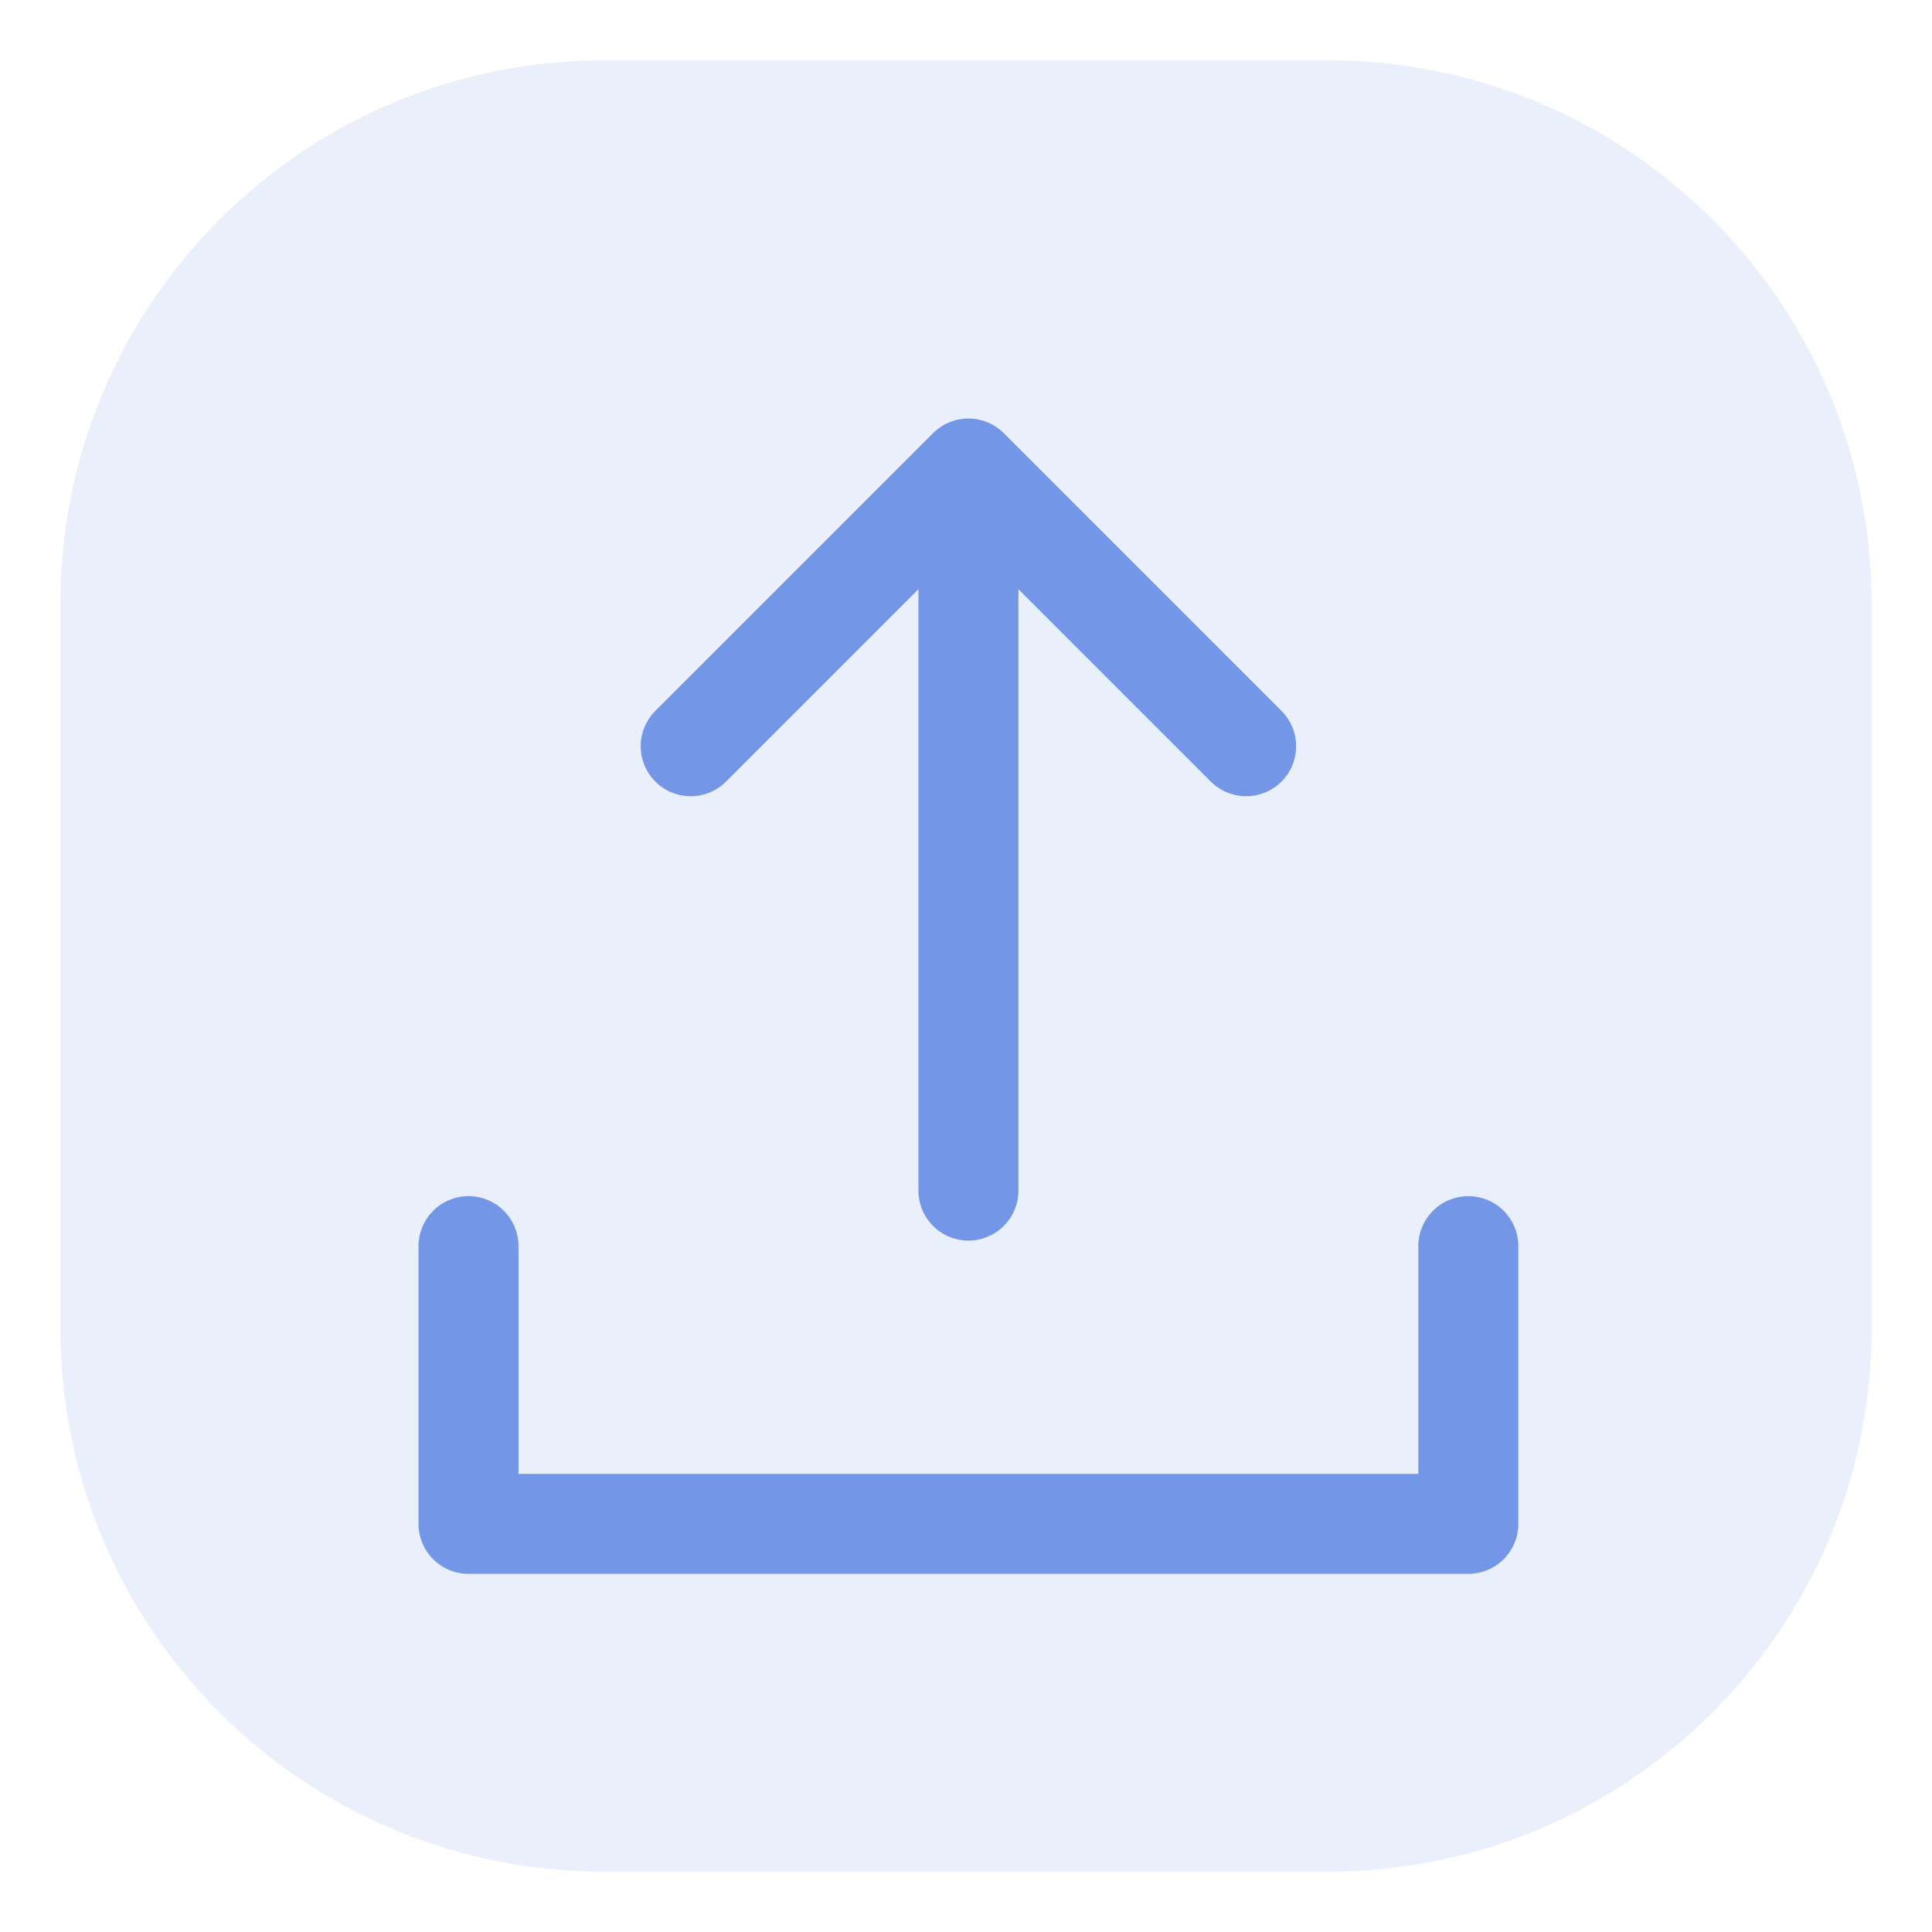
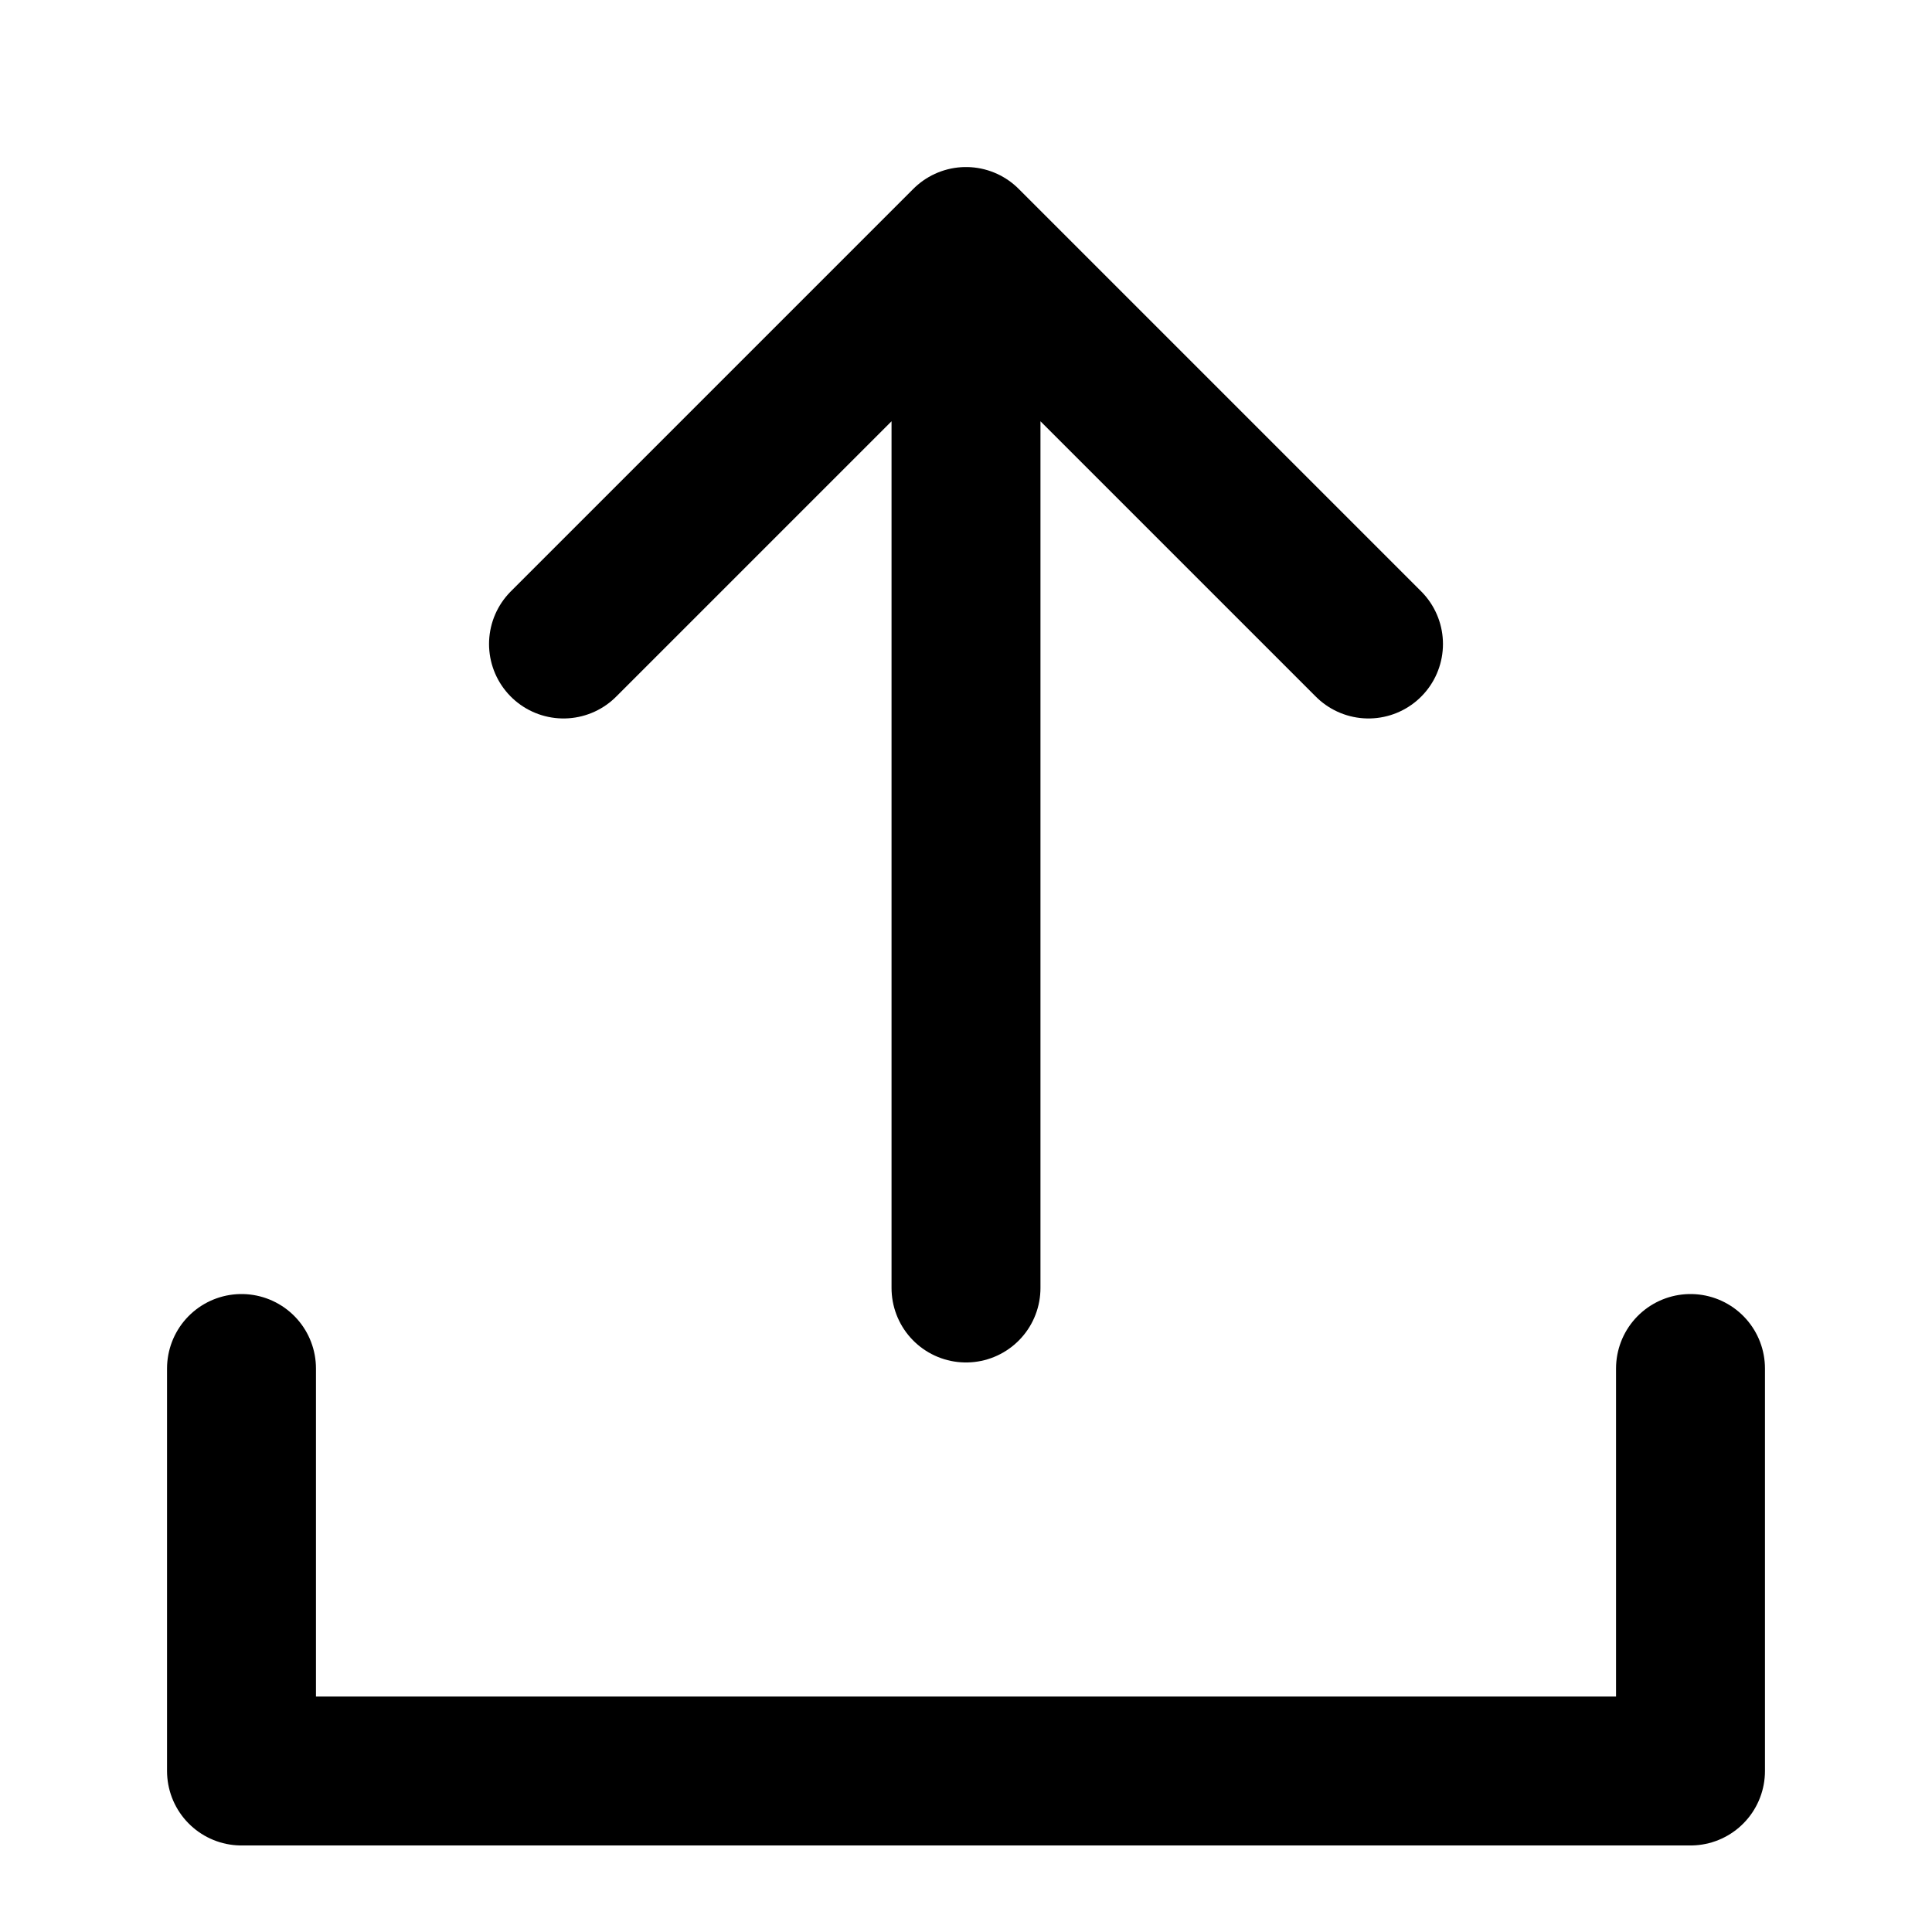
- <svg xmlns="http://www.w3.org/2000/svg" viewBox="0 0 32 32">
-   <rect x="1" y="1" width="30" height="30" rx="9" fill="#7496e6" fill-opacity=".16" />
-   <g transform="translate(5 5) scale(.92)" fill="none" stroke="#7496e6" stroke-width="1.8" stroke-linecap="round" stroke-linejoin="round">
-     <path d="M12 16V3m-5 5 5-5 5 5M3 17v5h18v-5" />
-   </g>
+ <svg xmlns="http://www.w3.org/2000/svg" viewBox="0 0 24 24" fill="none" stroke="currentColor" stroke-width="1.85" stroke-linecap="round" stroke-linejoin="round">
+   <path d="M12 16V3m-5 5 5-5 5 5M3 17v5h18v-5" />
</svg>
